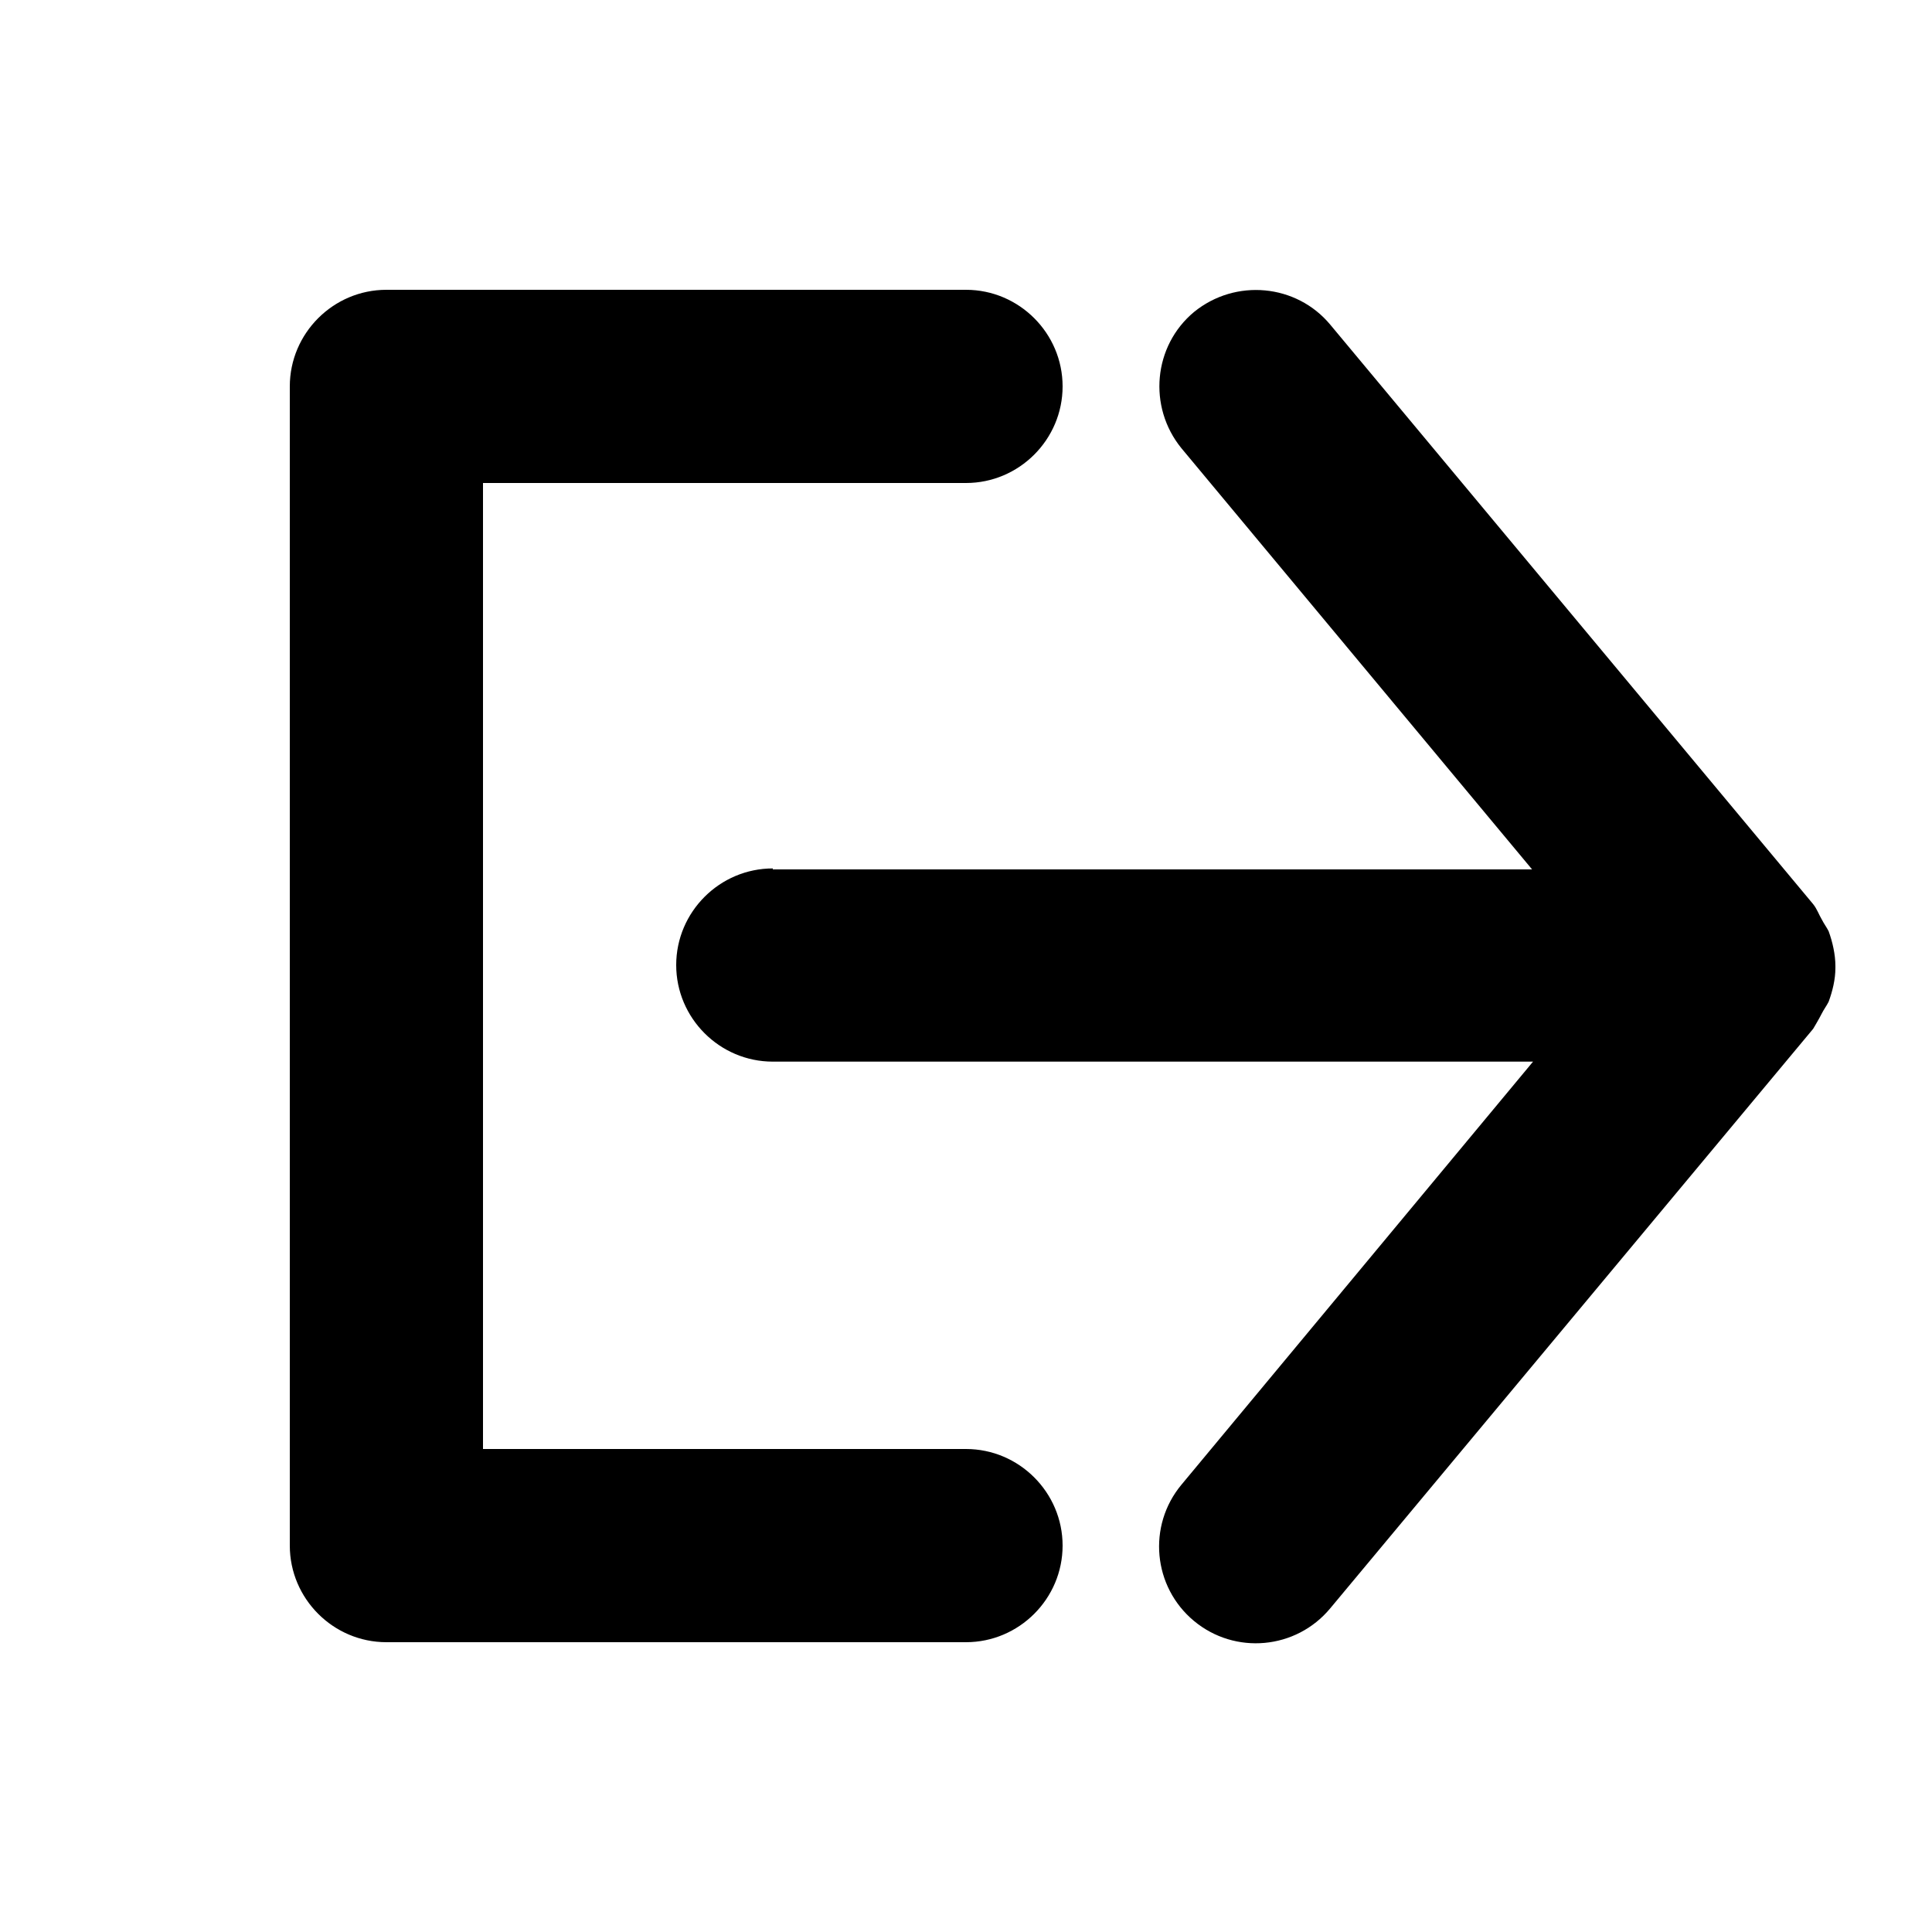
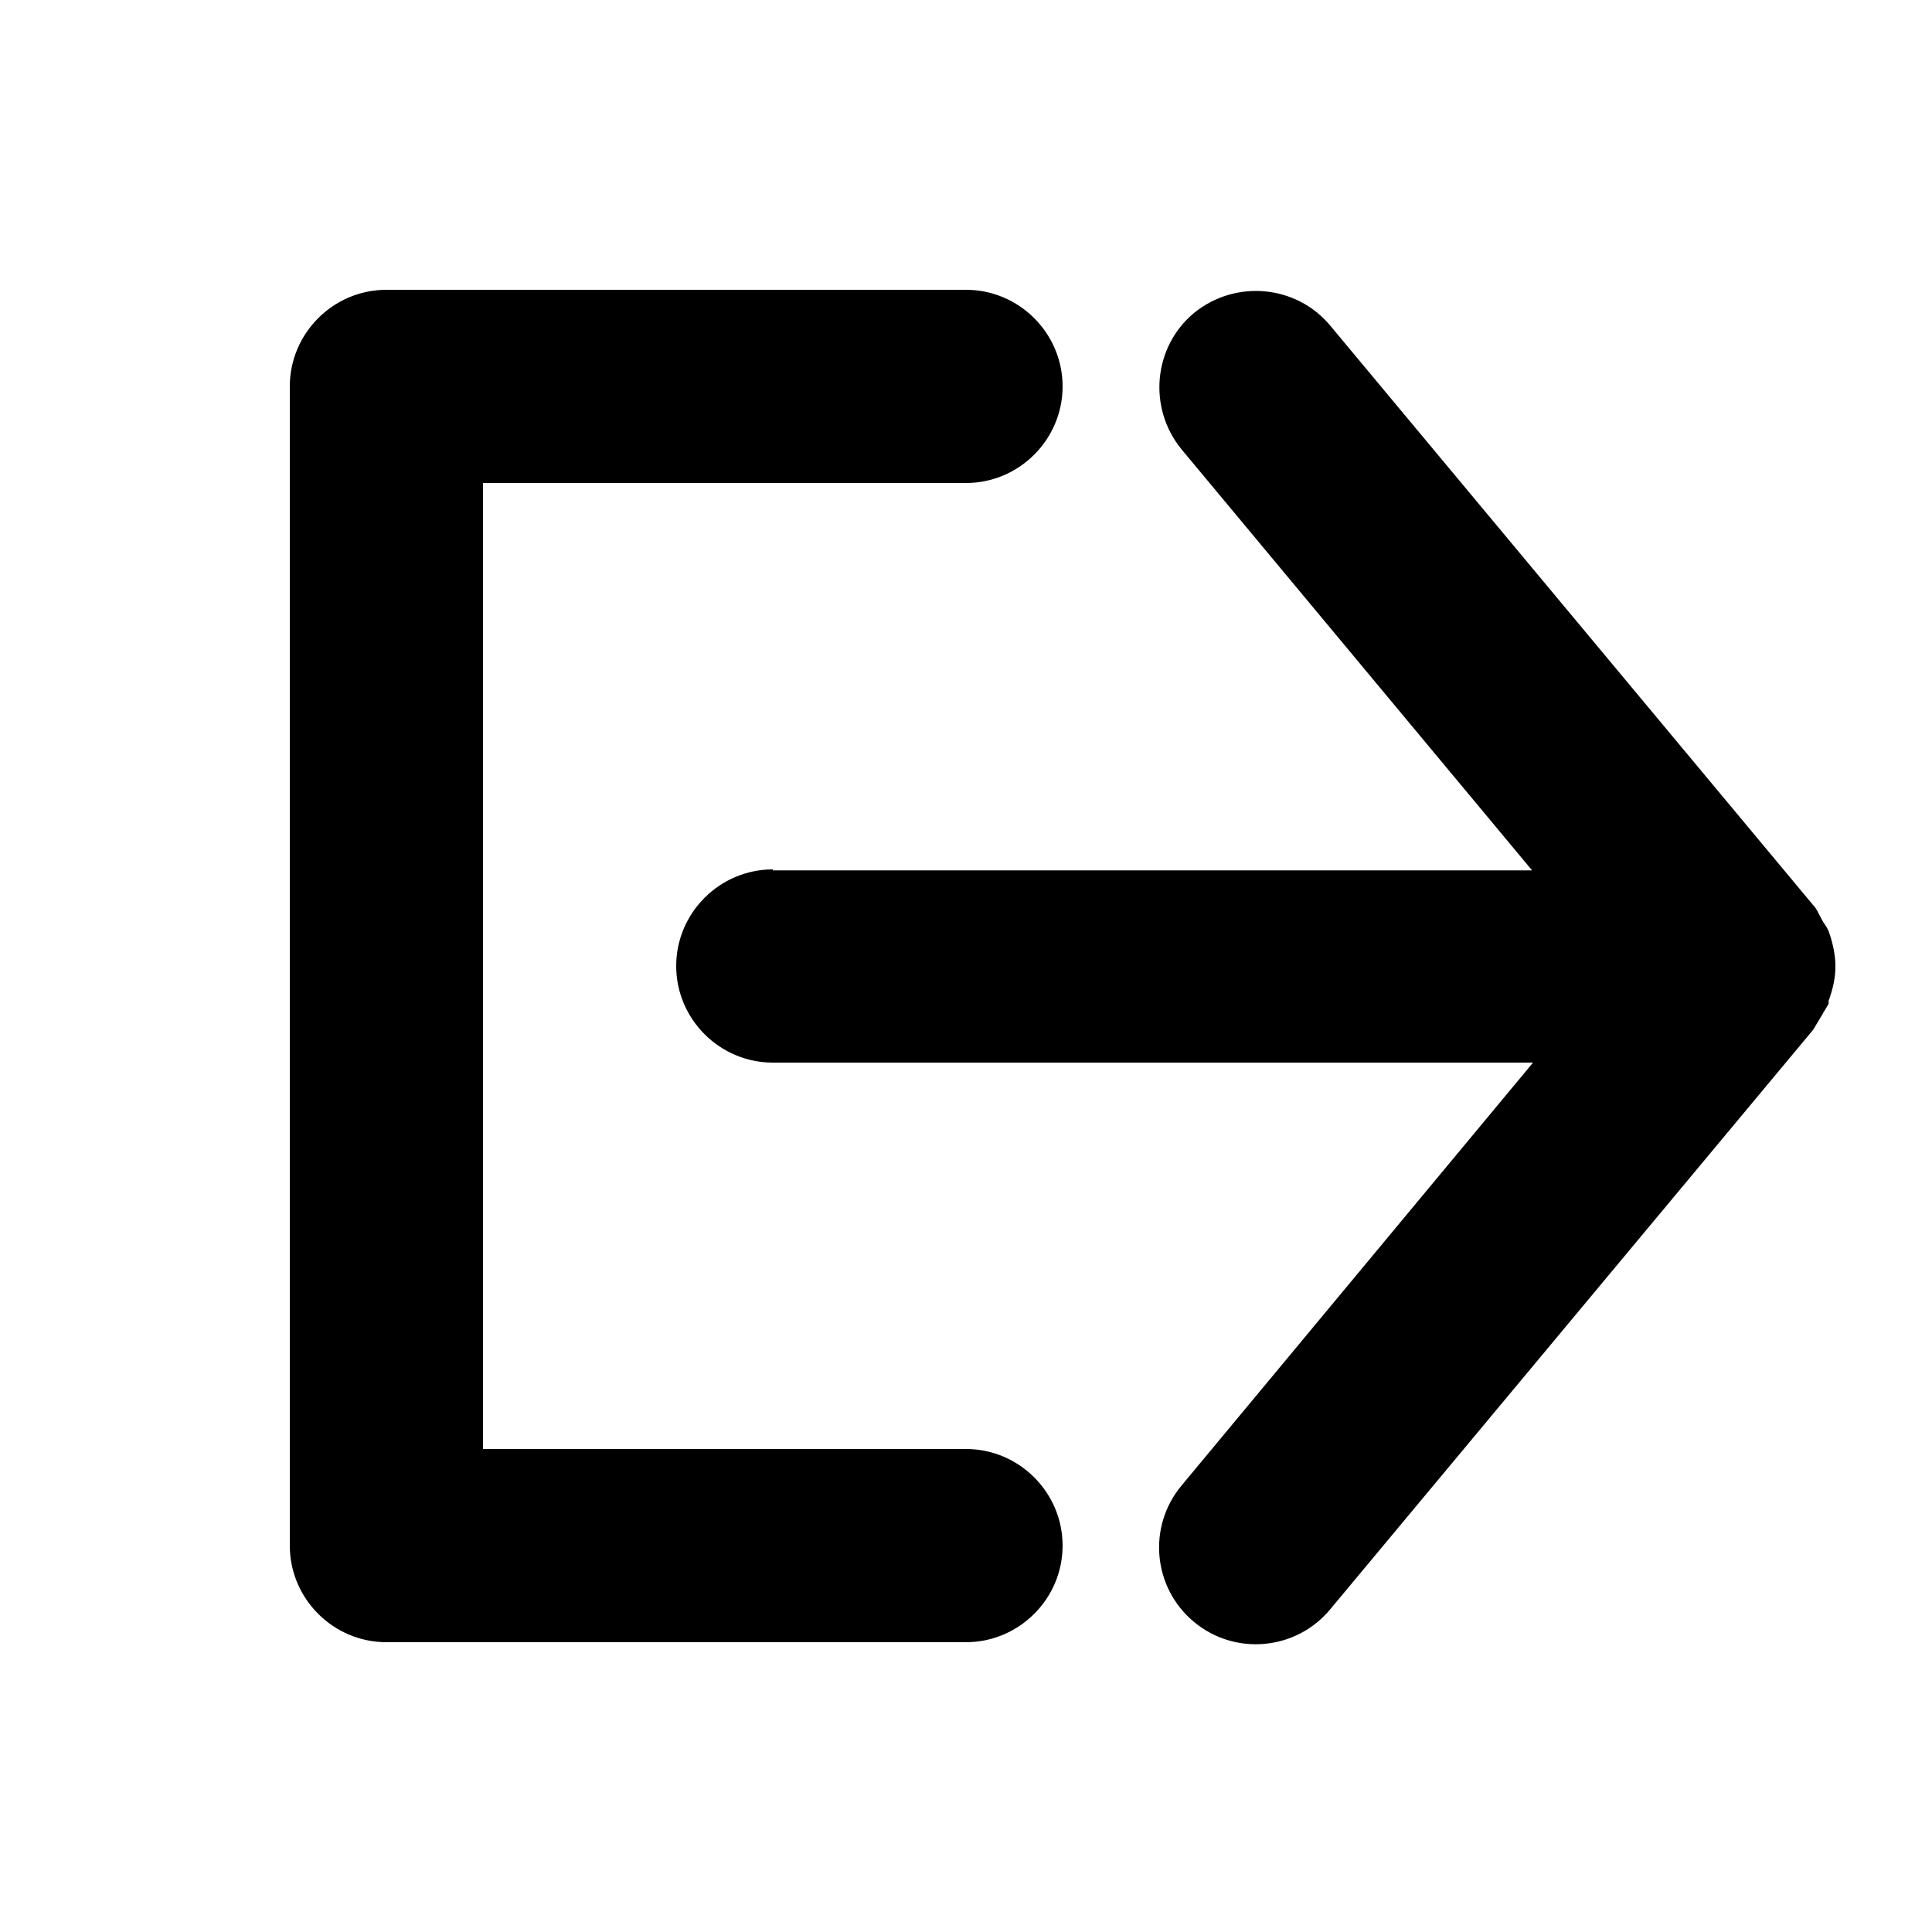
<svg xmlns="http://www.w3.org/2000/svg" width="20" height="20" fill="currentColor" viewBox="0 0 20 20">
-   <path d="M11 16c0 .55-.45 1-1 1H4c-.55 0-1-.45-1-1V4c0-.55.45-1 1-1h6c.55 0 1 .45 1 1s-.45 1-1 1H5v10h5c.55 0 1 .45 1 1m8-5.99V10c0-.12-.03-.25-.07-.36-.02-.04-.05-.08-.07-.12-.03-.05-.05-.11-.09-.16l-5-6c-.35-.42-.98-.48-1.41-.13-.42.35-.48.98-.13 1.41L15.86 9H8v-.01c-.55 0-1 .45-1 1s.45 1 1 1h7.87l-3.64 4.38a1.001 1.001 0 1 0 1.54 1.28l5-6s.06-.1.09-.16c.02-.04.05-.08.07-.12.04-.11.07-.23.07-.35Z" />
+   <path d="M11 16c0 .55-.45 1-1 1H4c-.55 0-1-.45-1-1V4c0-.55.45-1 1-1h6c.55 0 1 .45 1 1s-.45 1-1 1H5v10h5c.55 0 1 .45 1 1m7.93-5.64c.04-.11.07-.23.07-.35V10c0-.12-.03-.25-.07-.36-.02-.05-.05-.08-.07-.12-.03-.05-.05-.11-.09-.15l-5-6c-.35-.42-.98-.48-1.41-.13-.42.35-.48.98-.13 1.41l3.63 4.36H8V9c-.55 0-1 .45-1 1s.45 1 1 1h7.87l-3.64 4.38a1.001 1.001 0 1 0 1.54 1.28l5-6 .09-.15c.02-.04.05-.08.07-.12Z" />
</svg>
